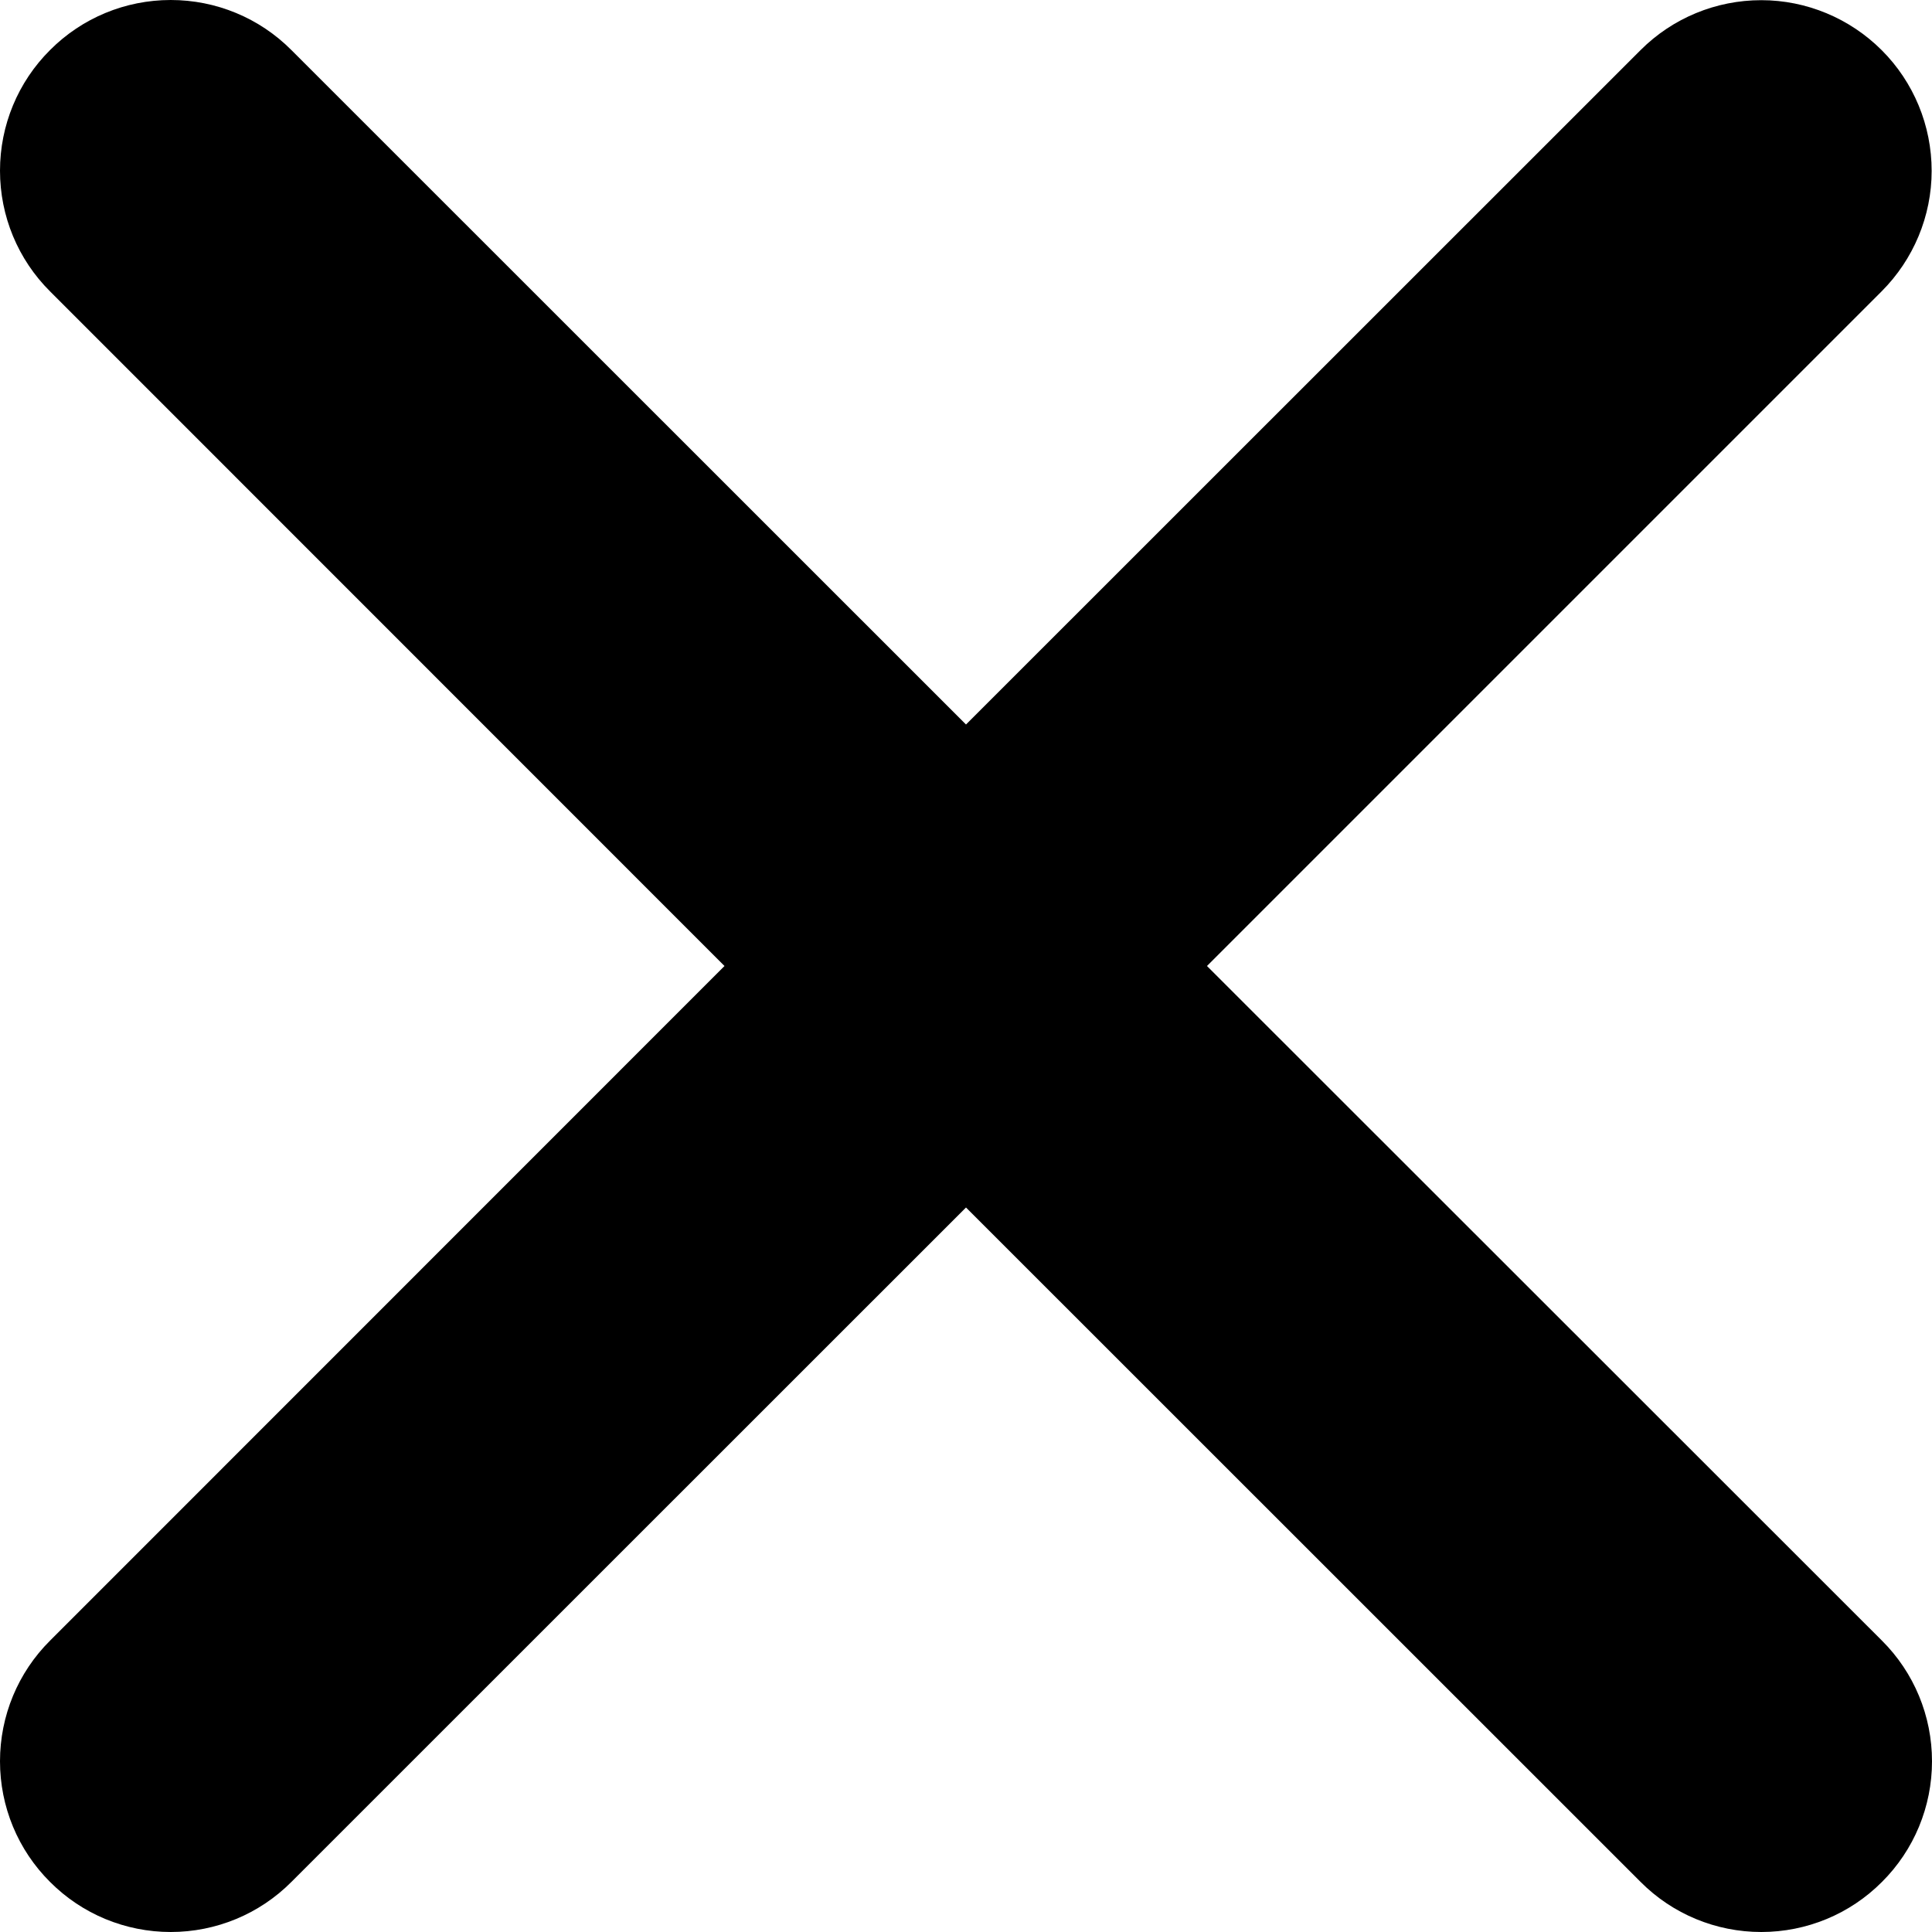
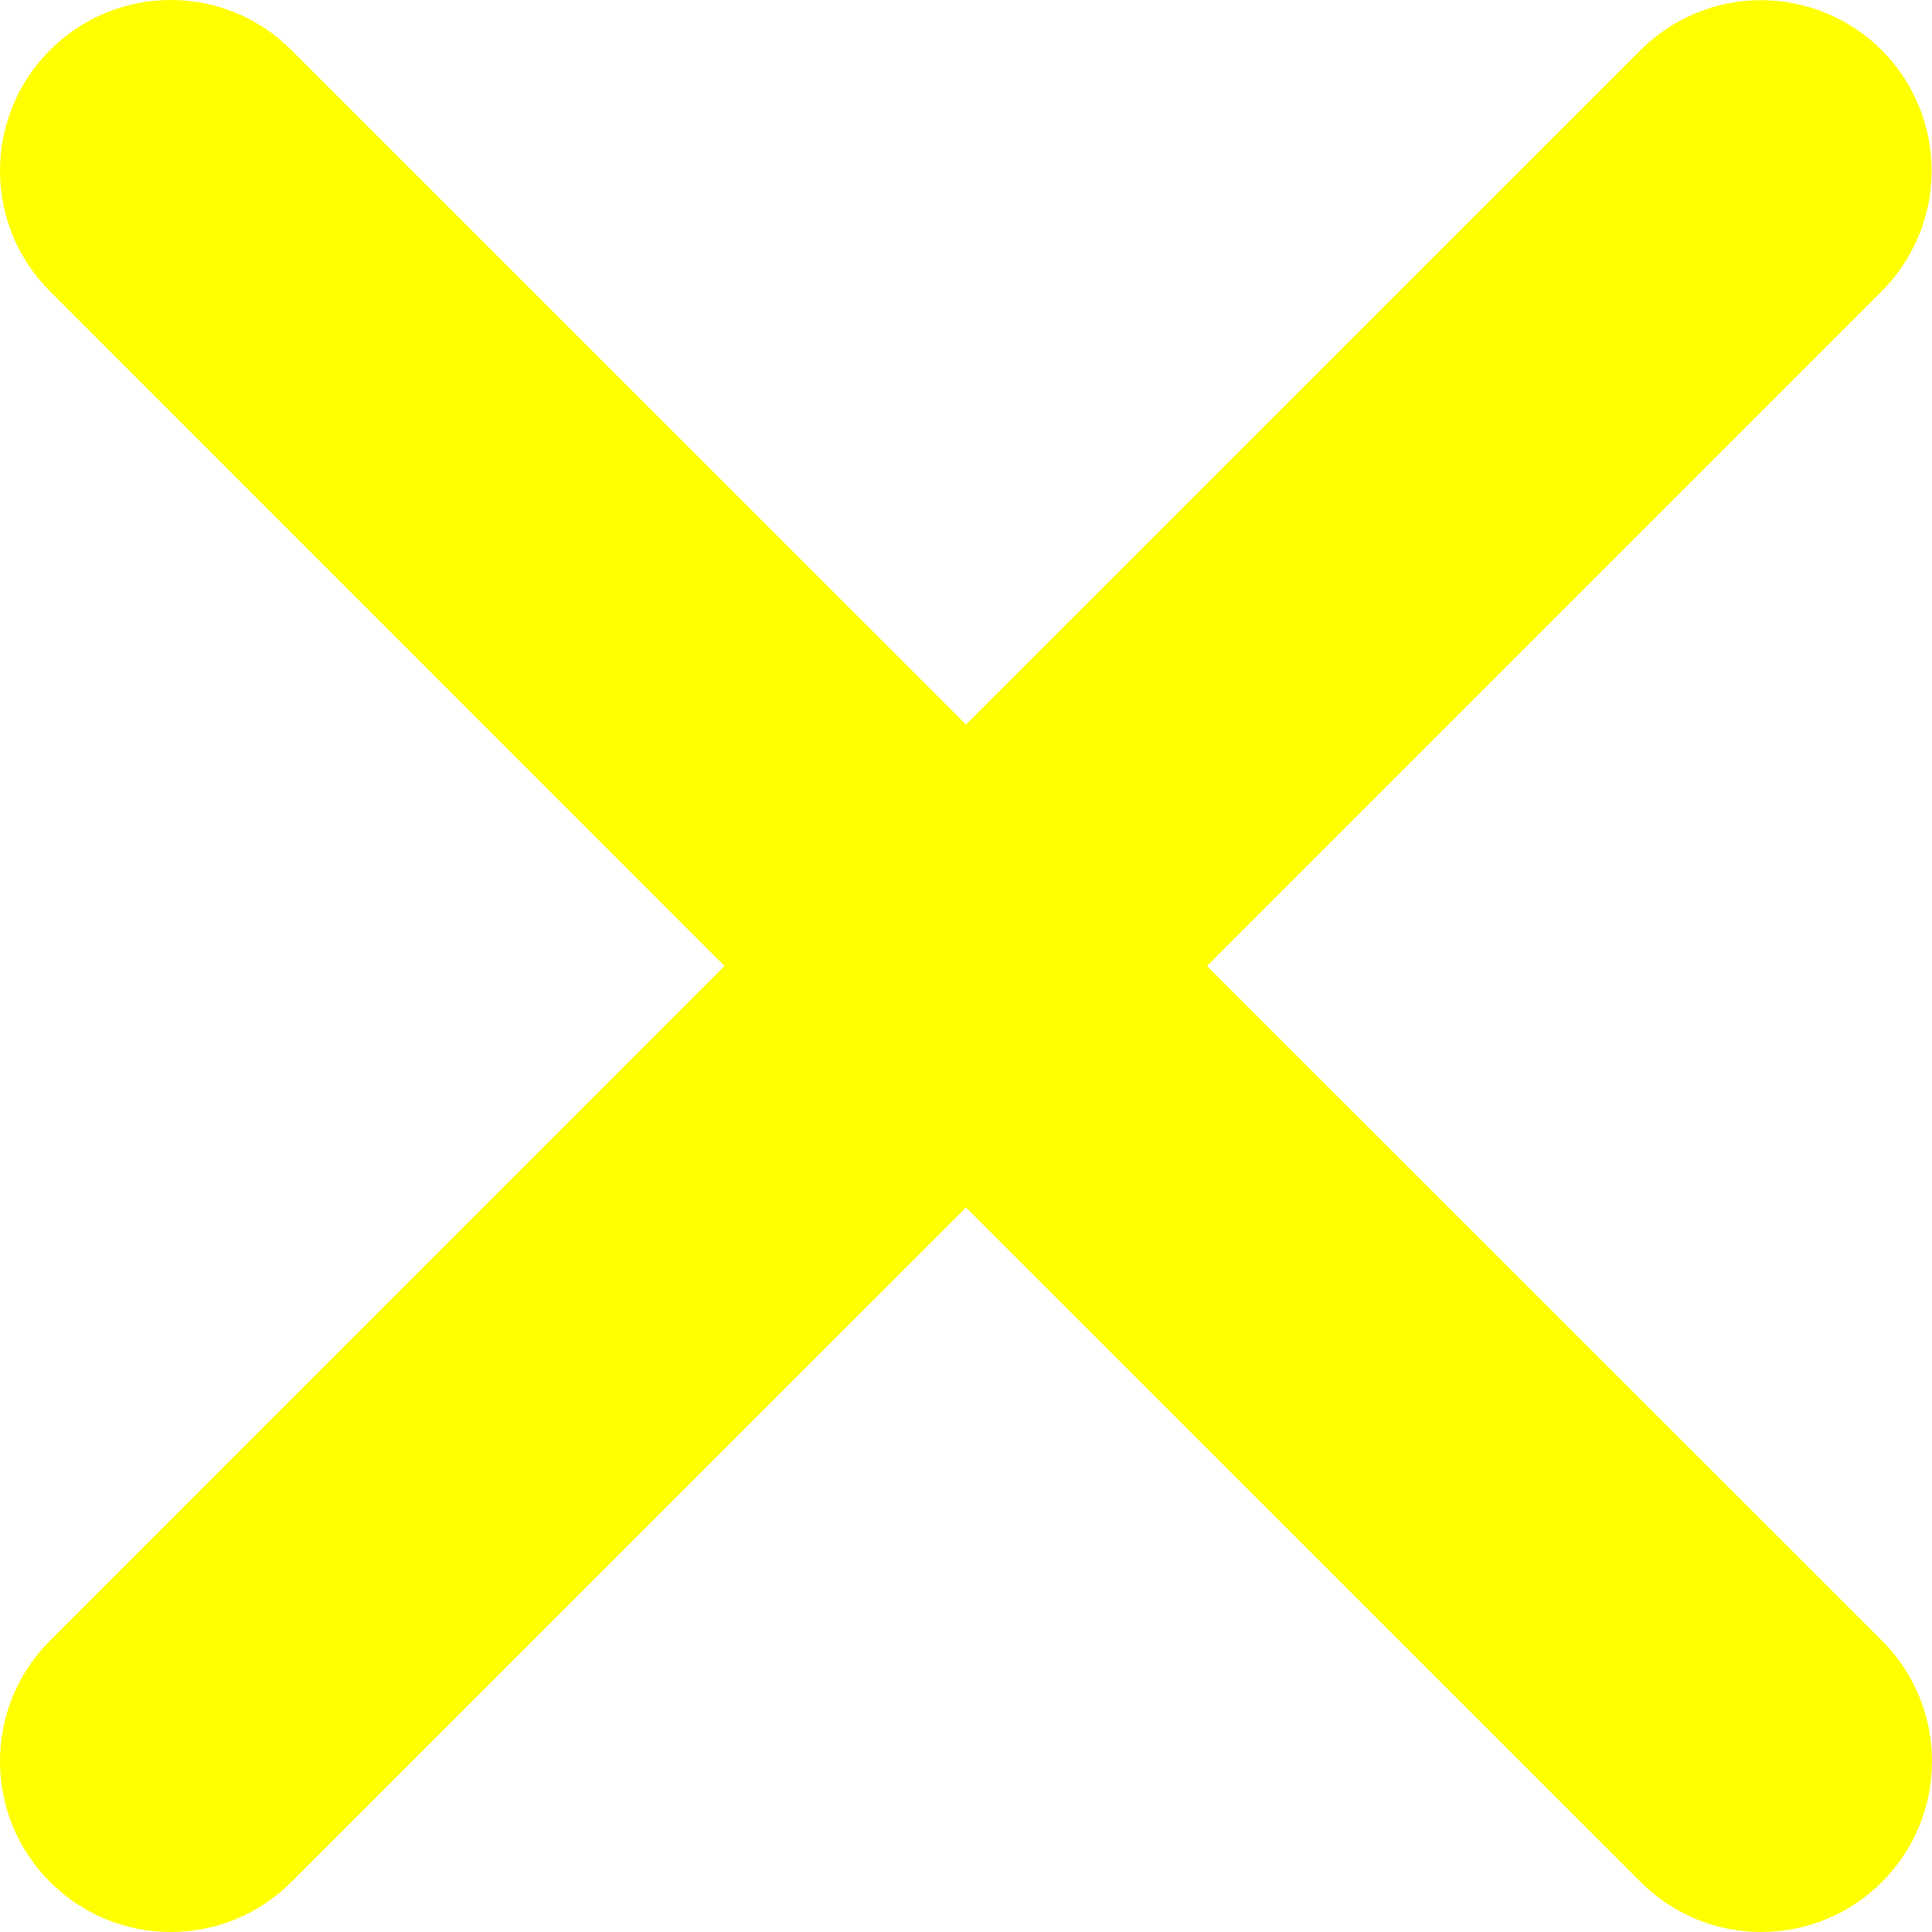
<svg xmlns="http://www.w3.org/2000/svg" width="11" height="11" viewBox="0 0 11 11" fill="none">
-   <path d="M6.872 5.5L10.713 1.659C10.895 1.477 10.998 1.23 10.998 0.973C10.998 0.715 10.896 0.468 10.714 0.286C10.532 0.104 10.285 0.001 10.028 0.001C9.77 0.001 9.523 0.103 9.341 0.285L5.5 4.125L1.659 0.285C1.477 0.102 1.23 0 0.972 0C0.714 0 0.467 0.102 0.285 0.285C0.102 0.467 0 0.714 0 0.972C0 1.23 0.102 1.477 0.285 1.659L4.125 5.5L0.285 9.341C0.102 9.523 0 9.77 0 10.028C0 10.286 0.102 10.533 0.285 10.715C0.467 10.898 0.714 11 0.972 11C1.23 11 1.477 10.898 1.659 10.715L5.5 6.875L9.341 10.715C9.523 10.898 9.77 11 10.028 11C10.286 11 10.533 10.898 10.715 10.715C10.898 10.533 11 10.286 11 10.028C11 9.77 10.898 9.523 10.715 9.341L6.872 5.5Z" fill="black" />
+   <path d="M6.872 5.5L10.713 1.659C10.895 1.477 10.998 1.23 10.998 0.973C10.998 0.715 10.896 0.468 10.714 0.286C10.532 0.104 10.285 0.001 10.028 0.001C9.77 0.001 9.523 0.103 9.341 0.285L5.5 4.125L1.659 0.285C1.477 0.102 1.23 0 0.972 0C0.714 0 0.467 0.102 0.285 0.285C0.102 0.467 0 0.714 0 0.972C0 1.23 0.102 1.477 0.285 1.659L4.125 5.5L0.285 9.341C0.102 9.523 0 9.77 0 10.028C0 10.286 0.102 10.533 0.285 10.715C0.467 10.898 0.714 11 0.972 11C1.23 11 1.477 10.898 1.659 10.715L5.5 6.875L9.341 10.715C9.523 10.898 9.77 11 10.028 11C10.286 11 10.533 10.898 10.715 10.715C10.898 10.533 11 10.286 11 10.028C11 9.77 10.898 9.523 10.715 9.341L6.872 5.5Z" fill="yellow" />
</svg>
